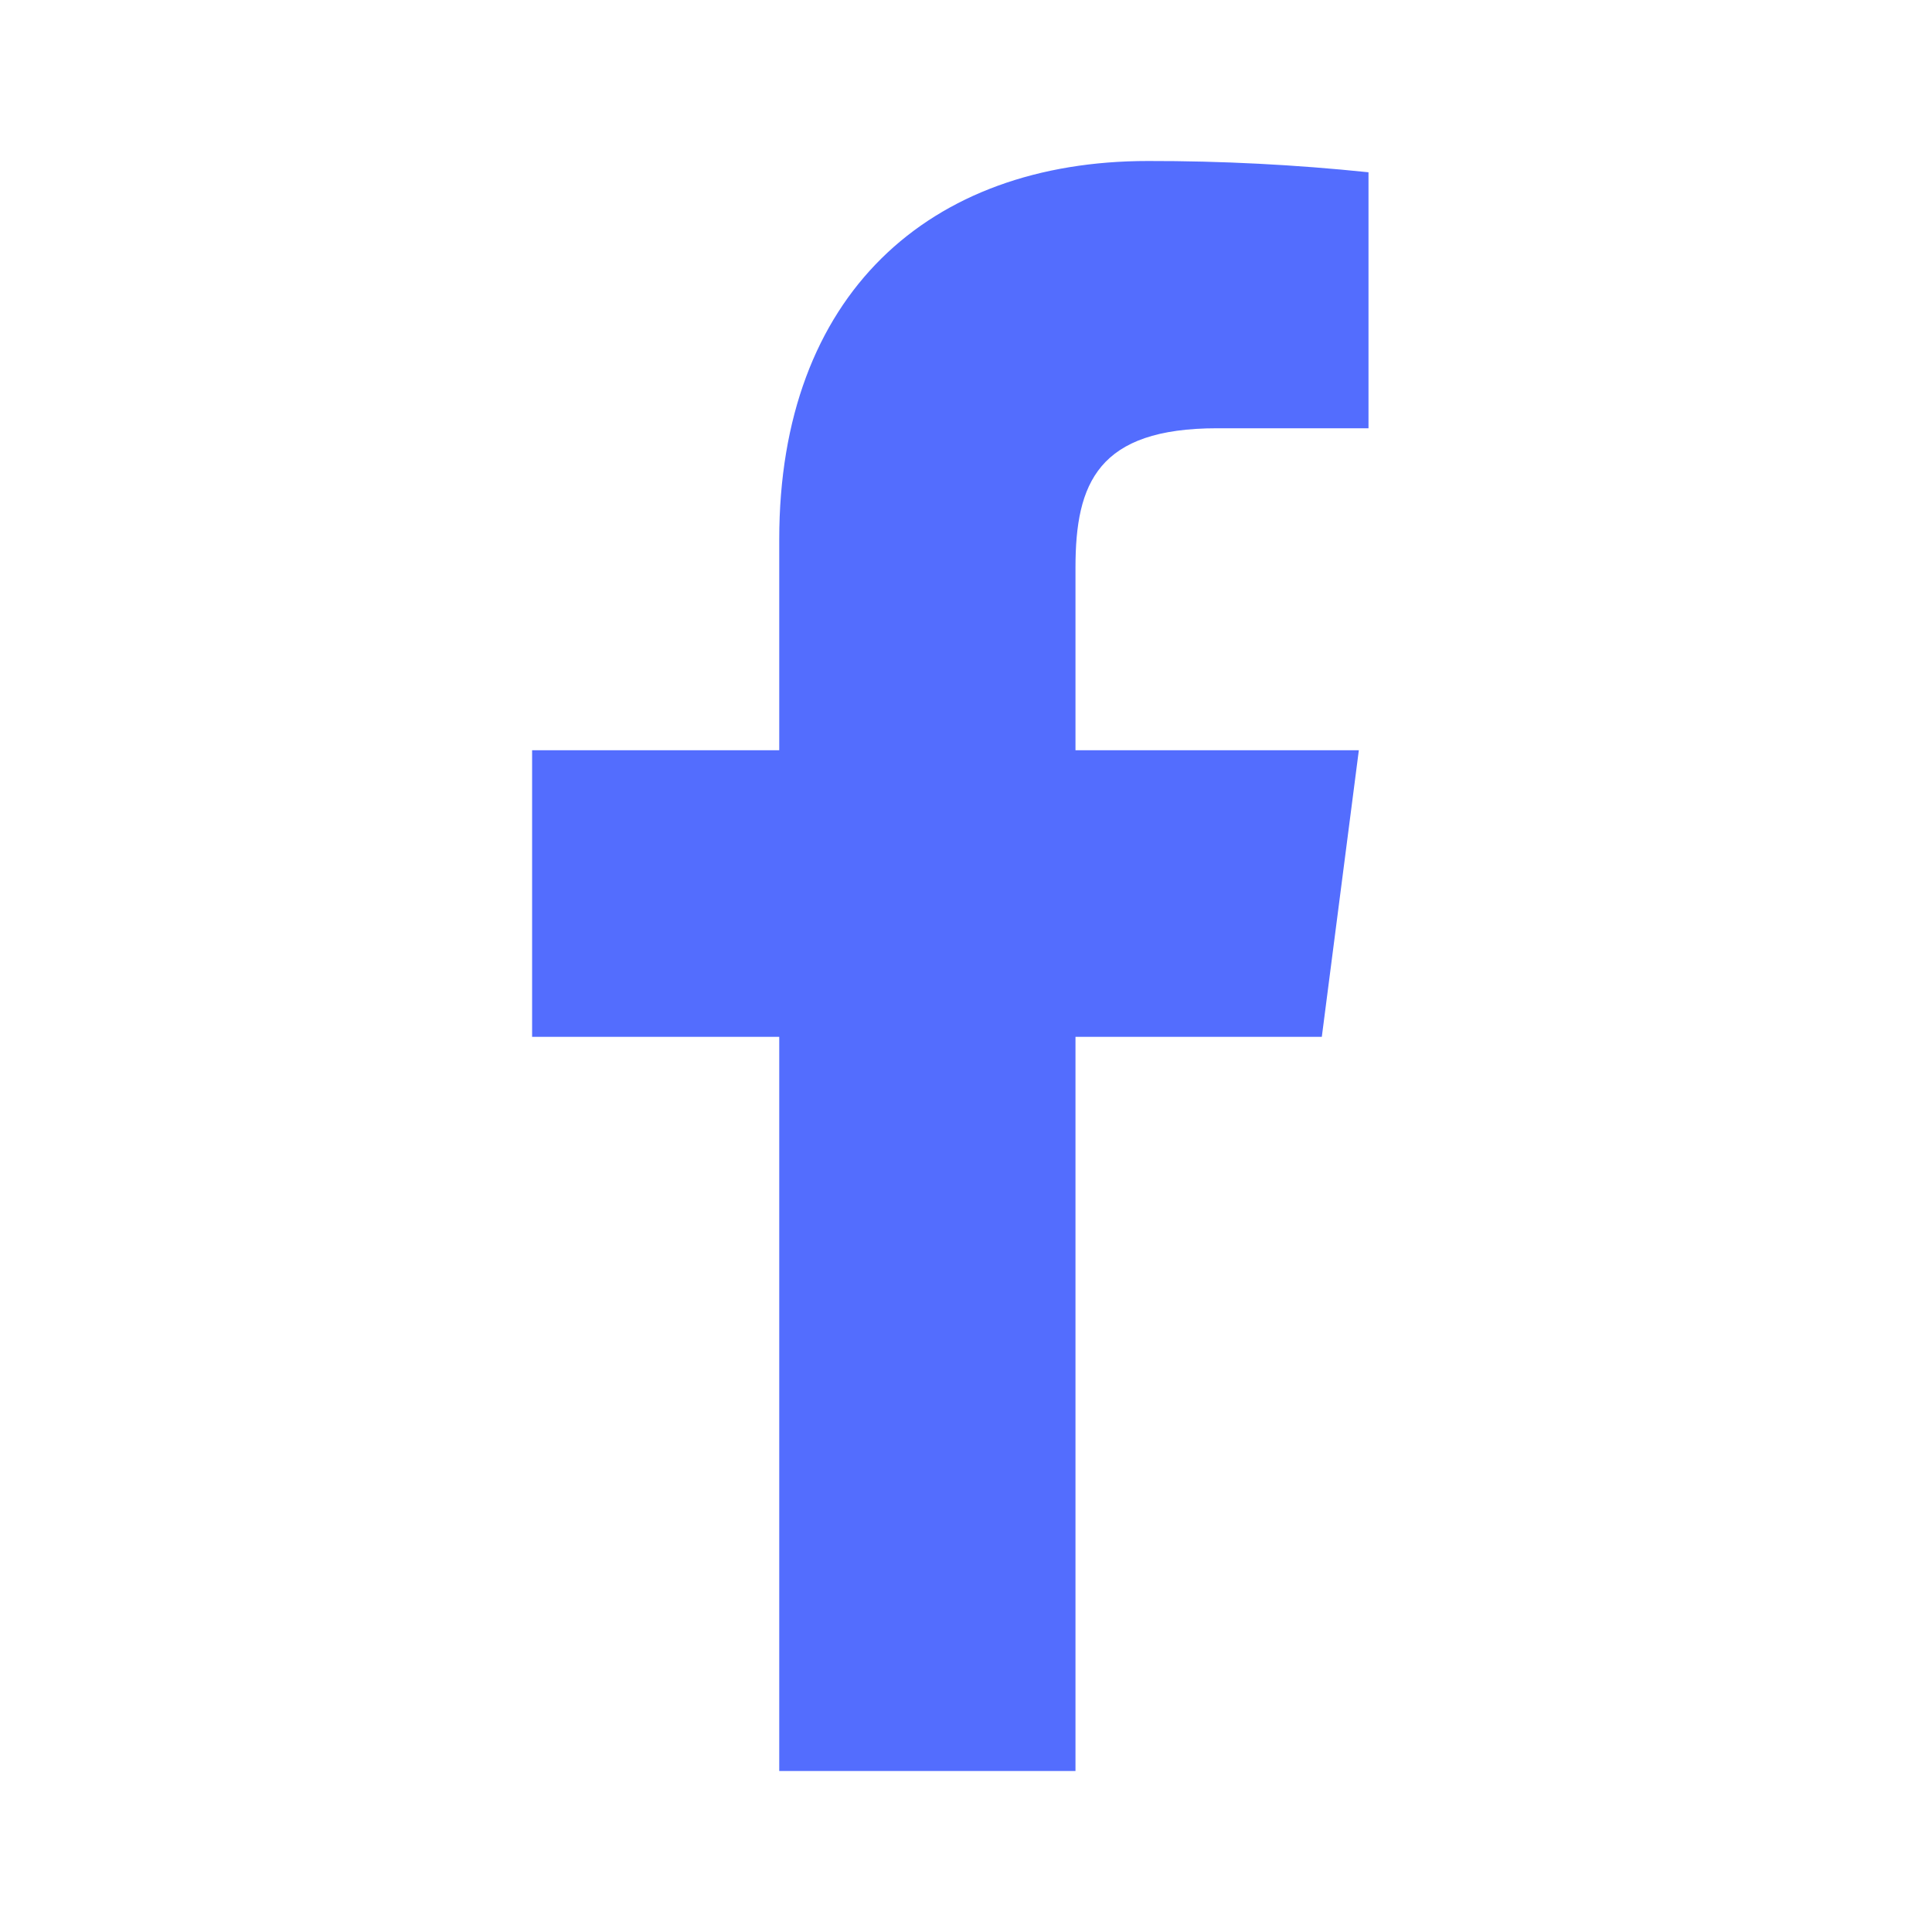
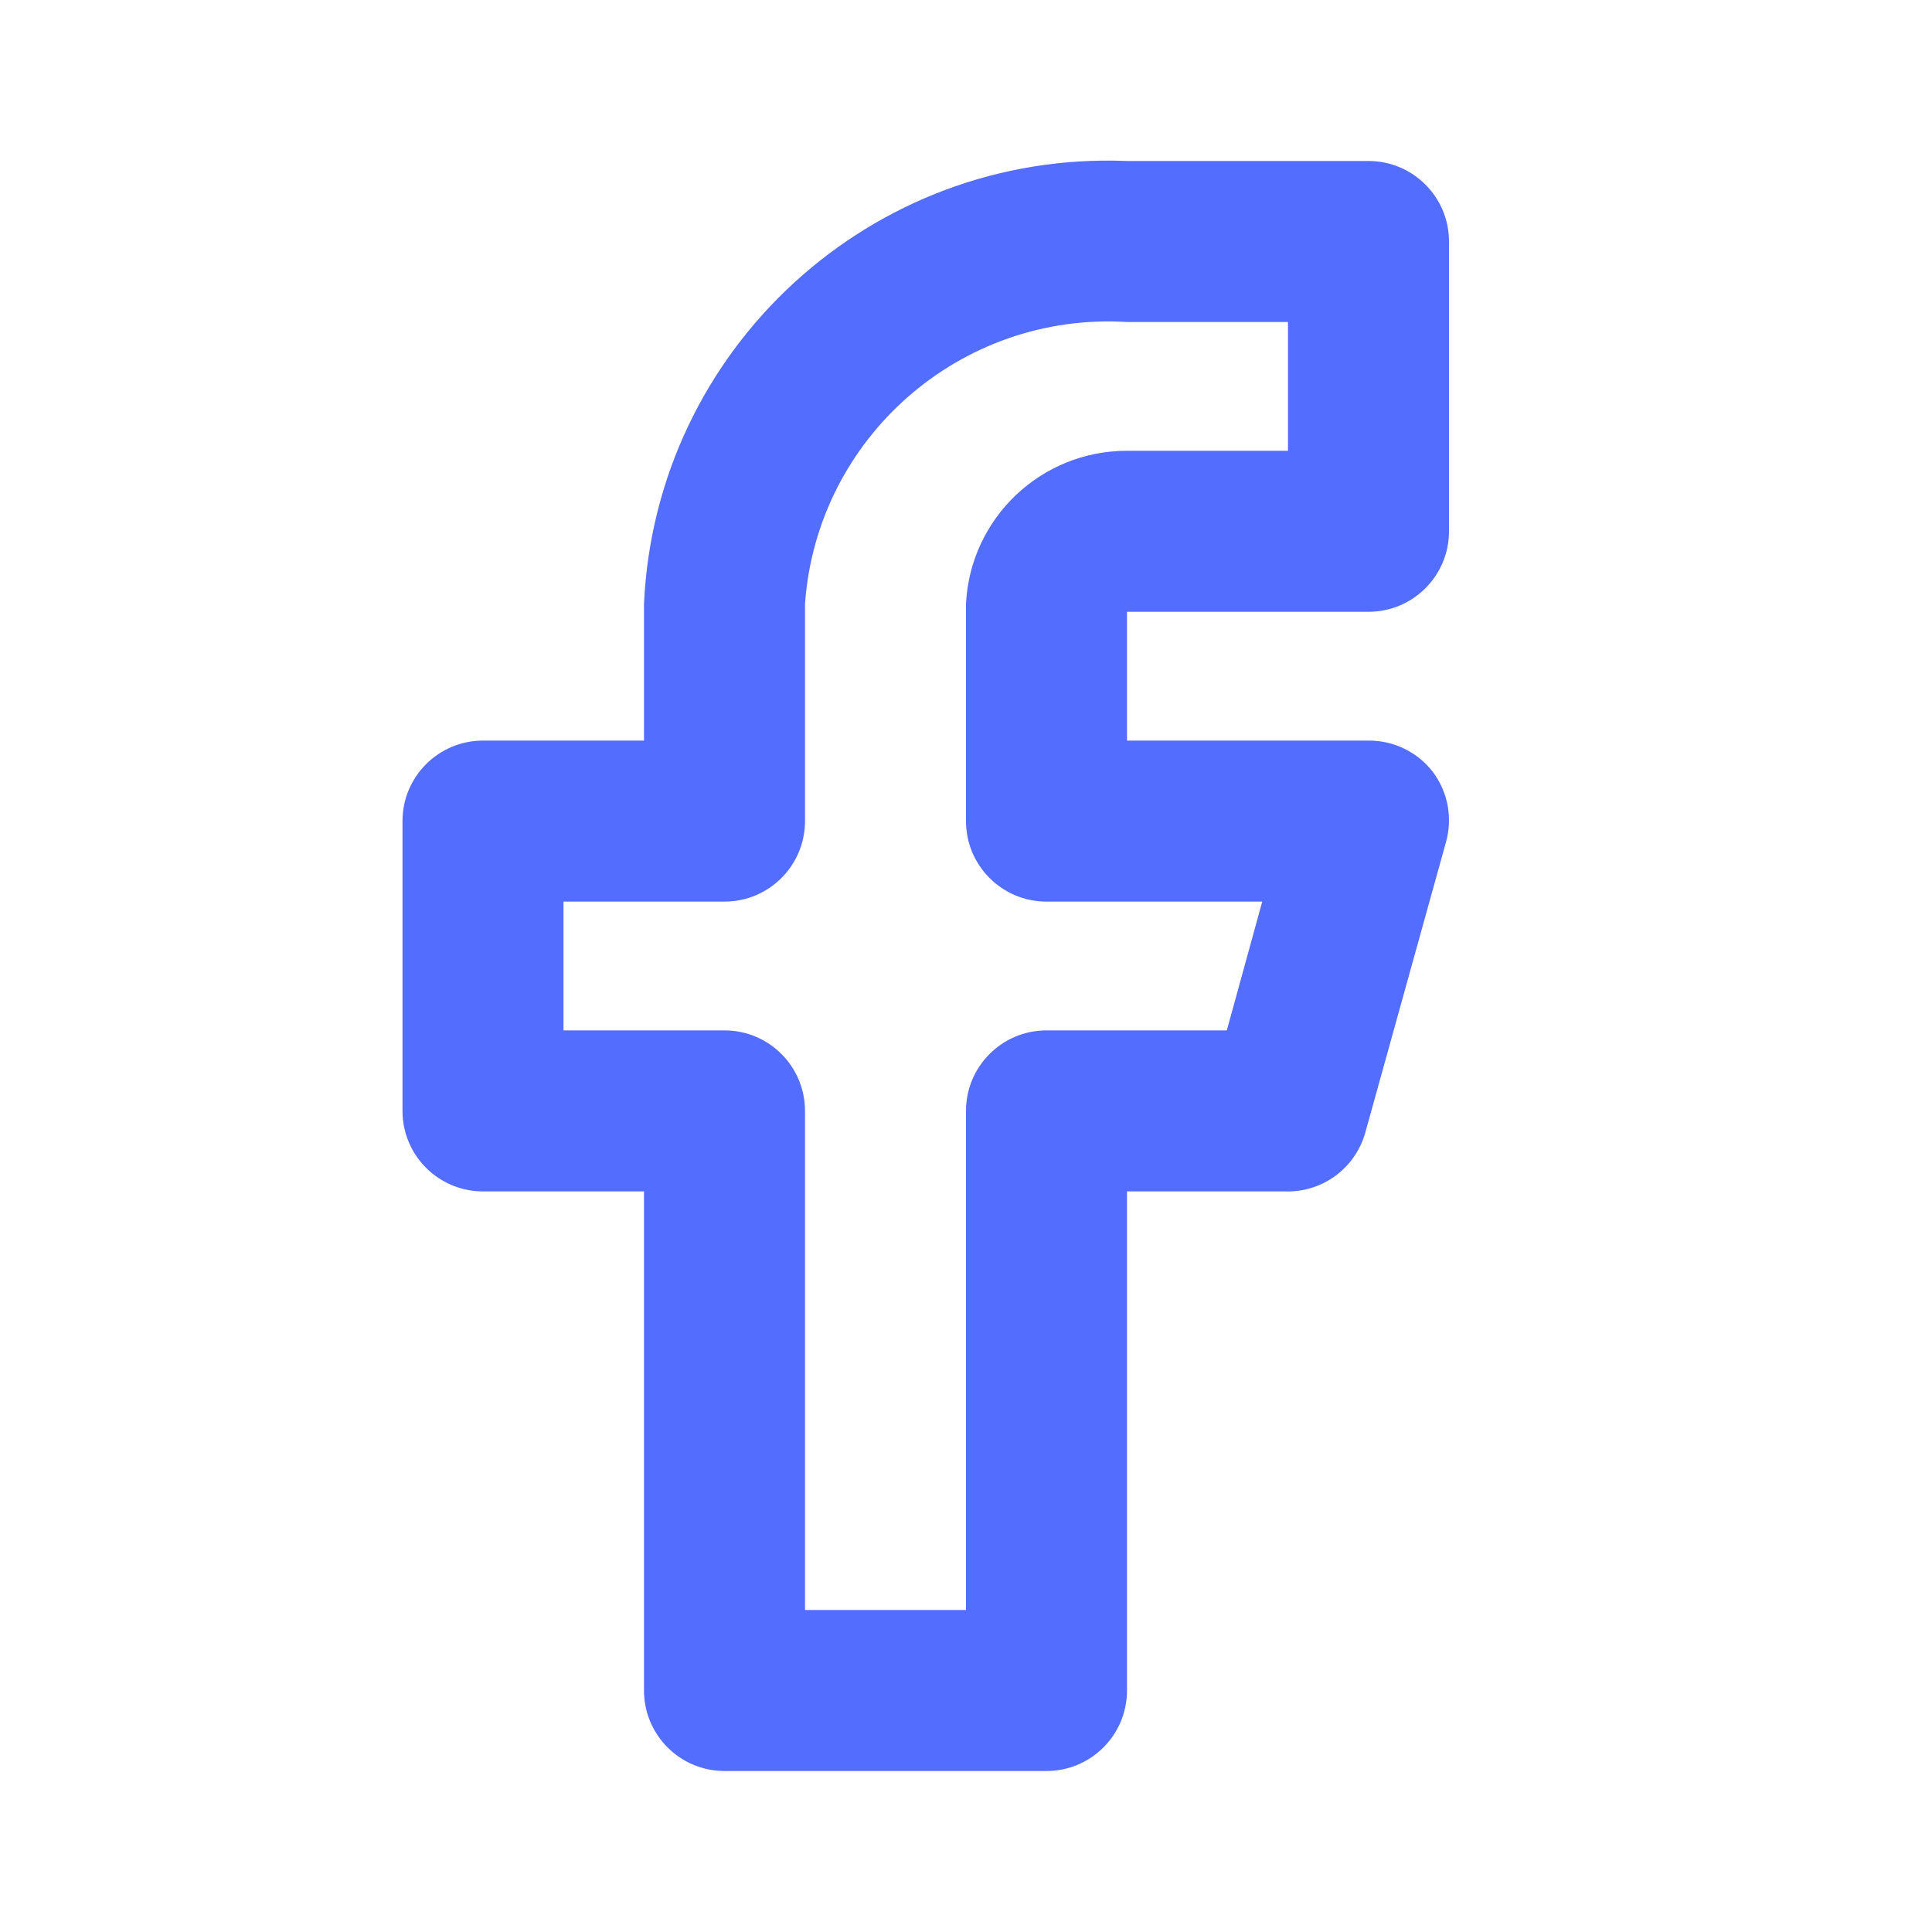
- <svg xmlns="http://www.w3.org/2000/svg" data-name="Layer 1" viewBox="0 0 24 24">
-   <path fill="#536DFE" d="M15.12 5.32H17V2.14A26.11 26.11 0 0014.26 2c-2.72 0-4.58 1.66-4.58 4.7v2.62H6.61v3.56h3.07V22h3.68v-9.12h3.06l.46-3.56h-3.52V7.05c0-1.05.28-1.73 1.76-1.73z" />
+ <svg xmlns="http://www.w3.org/2000/svg" viewBox="0 0 24 24">
+   <g data-name="Layer 2">
+     <g data-name="facebook">
+       <rect width="24" height="24" transform="rotate(180 12 12)" opacity="0" />
+       <rect width="24" height="24" transform="rotate(180 12 12)" opacity="0" />
+       <path fill="#536DFE" d="M13 22H9a1 1 0 0 1-1-1v-6.2H6a1 1 0 0 1-1-1v-3.6a1 1 0 0 1 1-1h2V7.5A5.77 5.77 0 0 1 14 2h3a1 1 0 0 1 1 1v3.6a1 1 0 0 1-1 1h-3v1.6h3a1 1 0 0 1 .8.39 1 1 0 0 1 .16.88l-1 3.6a1 1 0 0 1-1 .73H14V21a1 1 0 0 1-1 1zm-3-2h2v-6.2a1 1 0 0 1 1-1h2.24l.44-1.6H13a1 1 0 0 1-1-1V7.5a2 2 0 0 1 2-1.9h2V4h-2a3.78 3.78 0 0 0-4 3.5v2.7a1 1 0 0 1-1 1H7v1.6h2a1 1 0 0 1 1 1z" />
+     </g>
+   </g>
</svg>
